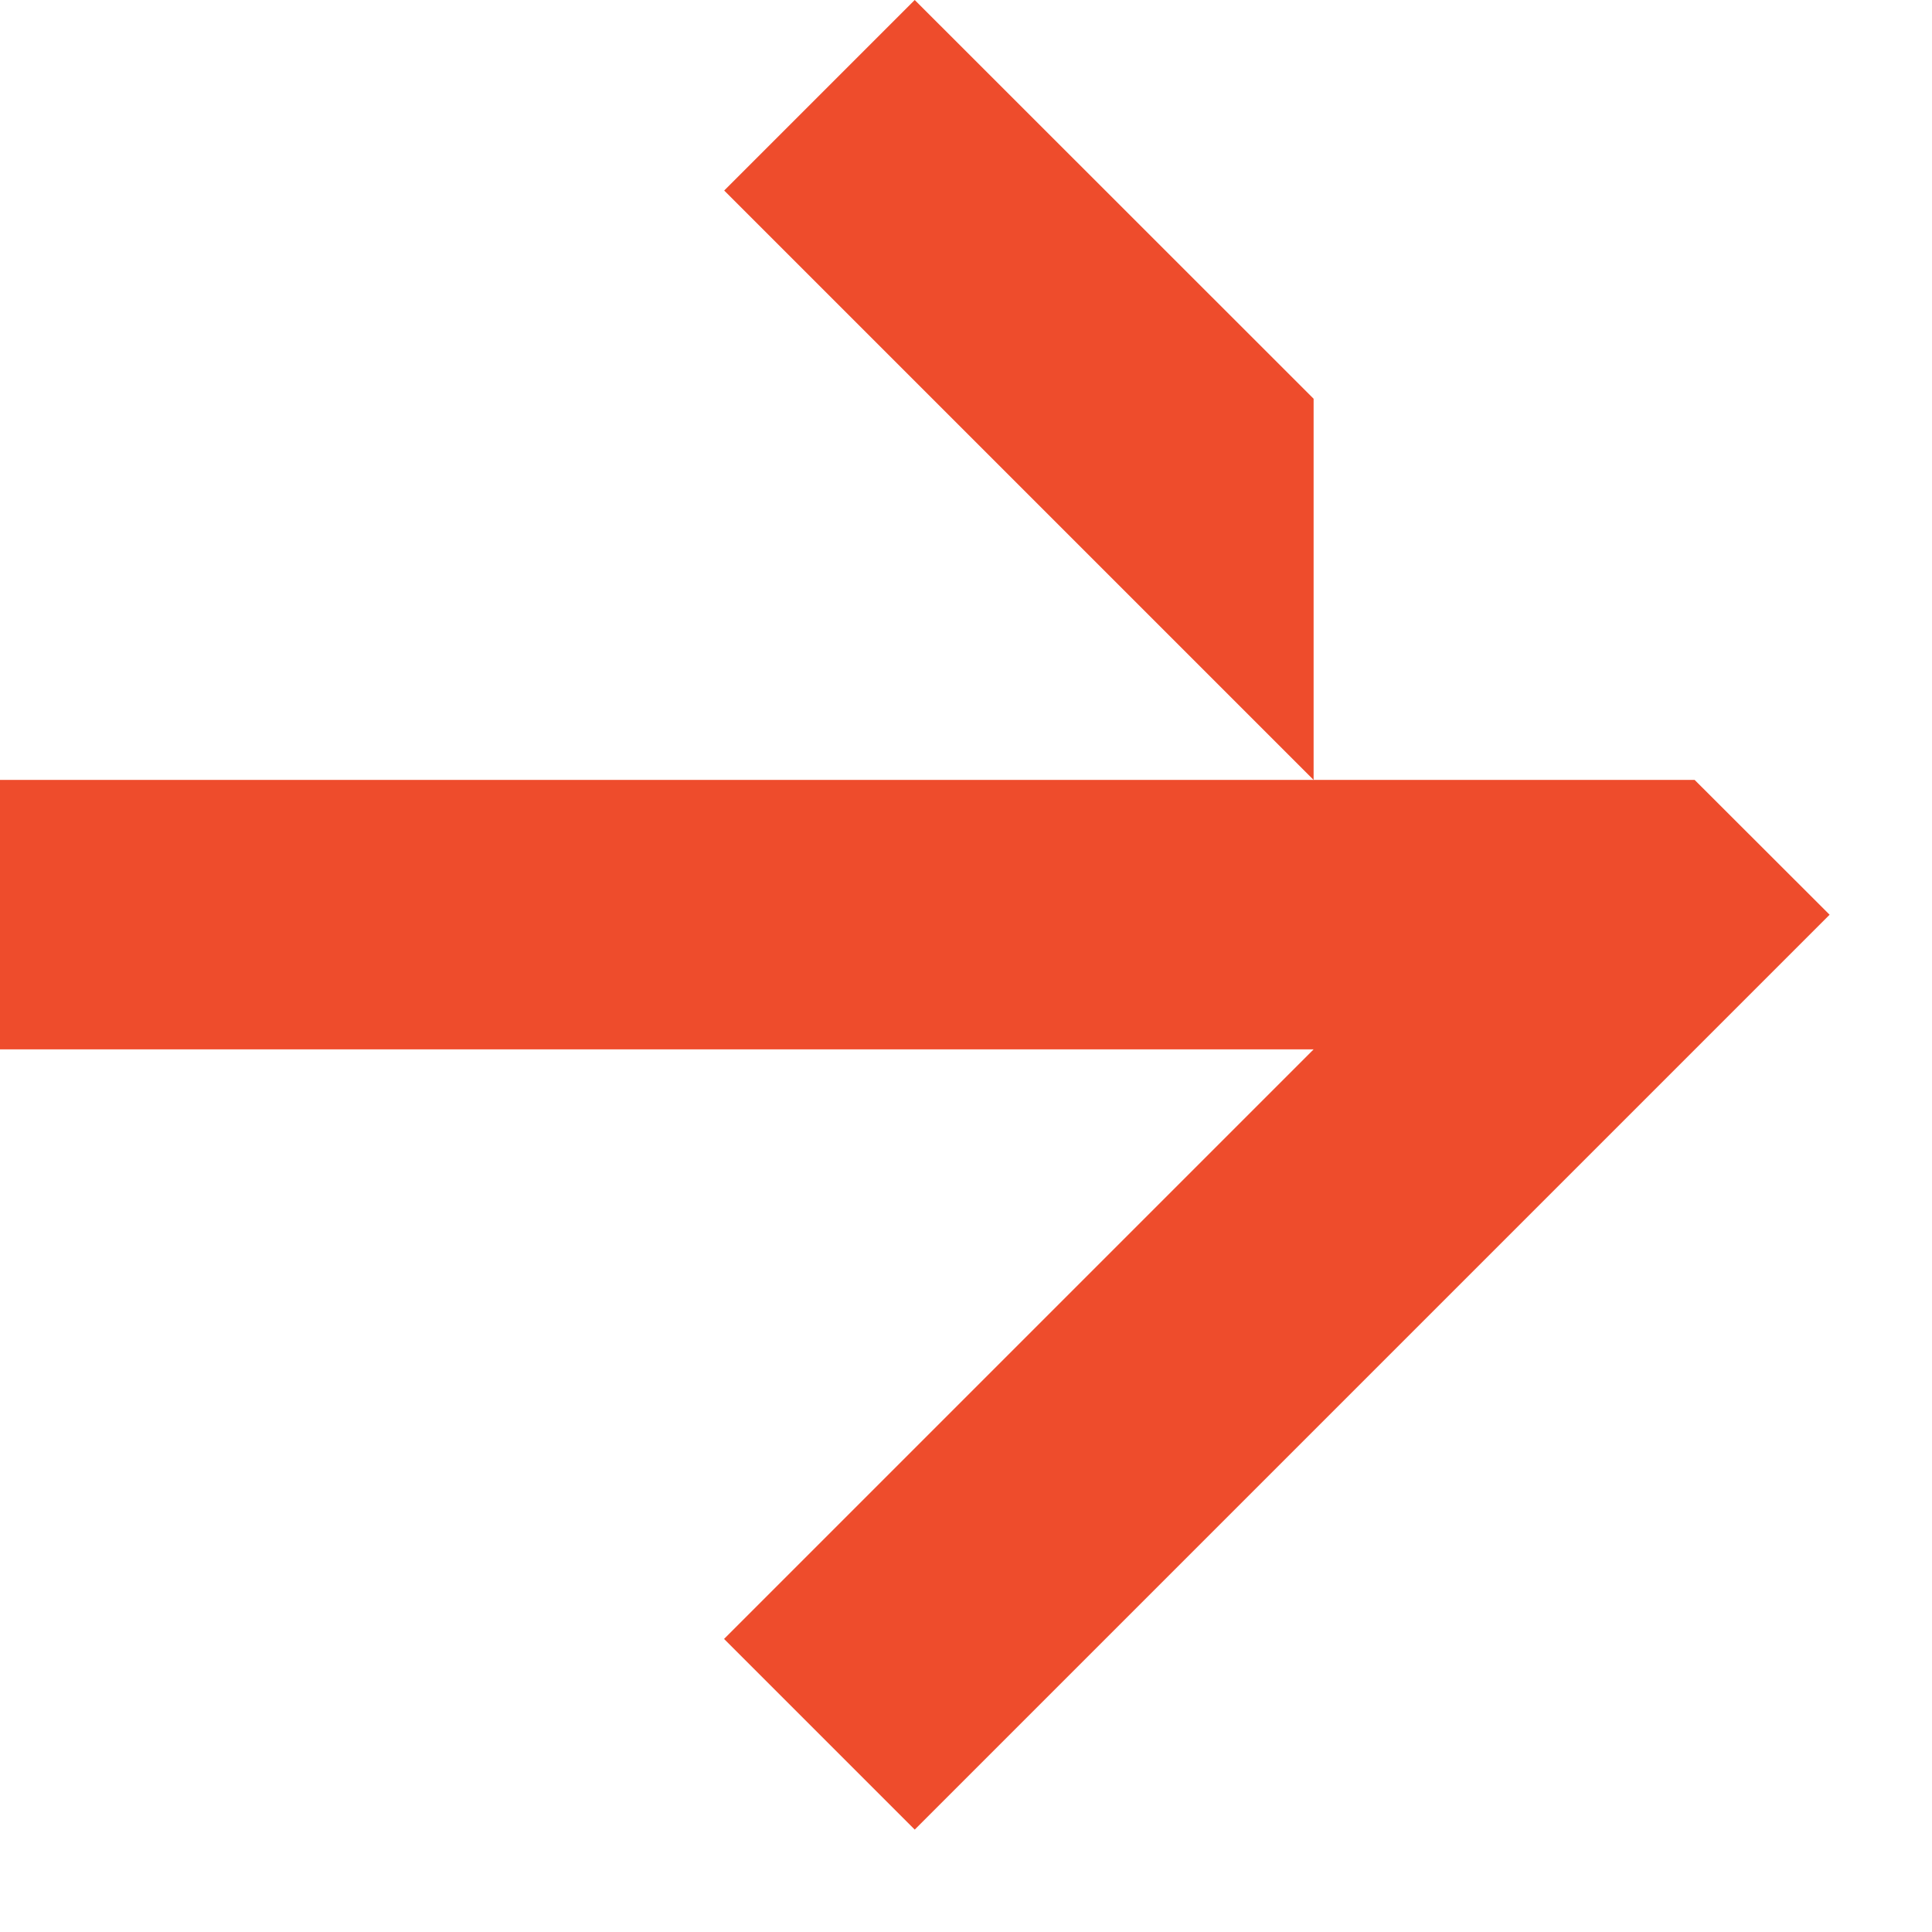
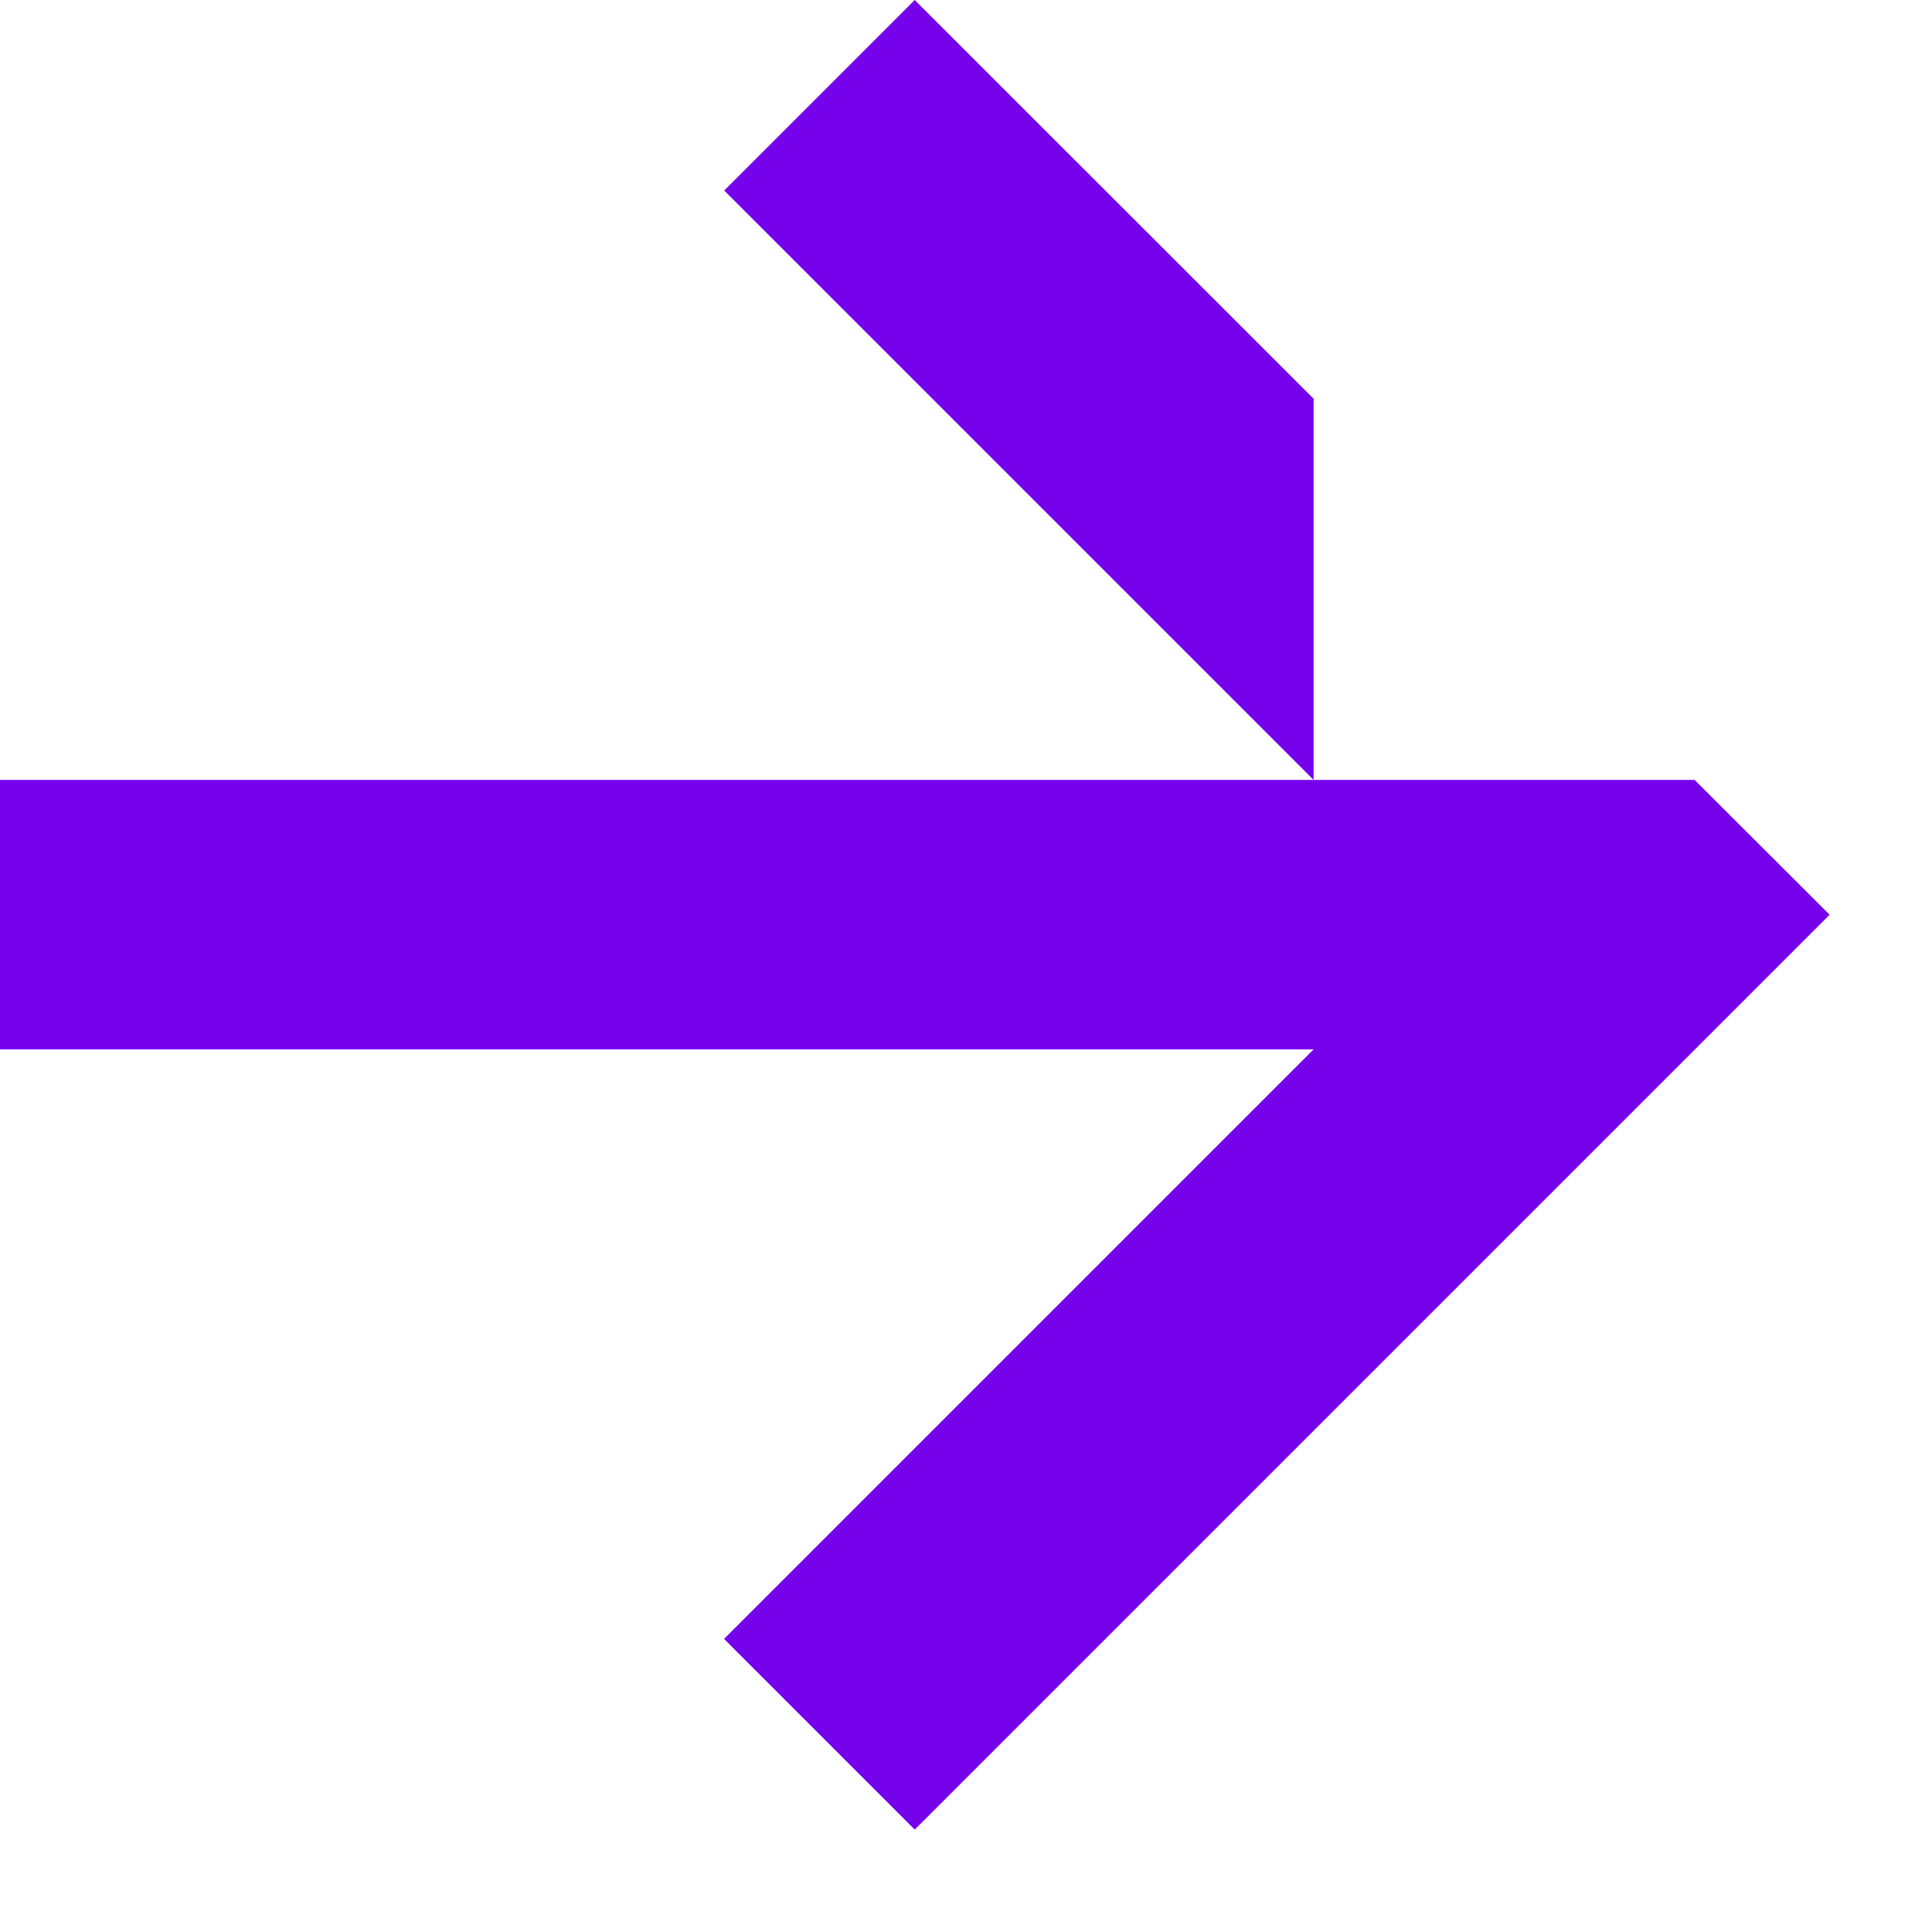
- <svg xmlns="http://www.w3.org/2000/svg" width="13px" height="13px" viewBox="0 0 13 13" version="1.1">
-   <defs />
-   <g id="desktop" stroke="none" stroke-width="1" fill="none" fill-rule="evenodd">
-     <g id="01_Home" transform="translate(-1202, -1930)" fill="#EE4C2C">
-       <g id="community" transform="translate(-18, 1075)">
-         <g id="newsletter" transform="translate(740, 843)">
-           <g id="Page-1" transform="translate(480, 12)">
-             <polygon id="Fill-1" points="4.873 1.282 8.839 5.248 8.839 2.683 6.155 0" />
-             <polygon id="Fill-2" points="8.839 5.248 -0 5.248 -0 7.061 8.839 7.061 4.872 11.028 6.155 12.311 12.311 6.155 11.403 5.248" />
+ <svg xmlns="http://www.w3.org/2000/svg" width="13px" height="13px" viewBox="0 0 13 13" version="1.1" id="svg15">
+   <defs id="defs6" />
+   <g id="desktop" stroke="none" stroke-width="1" fill="none" fill-rule="evenodd" style="fill:#7602ec;fill-opacity:1">
+     <g id="01_Home" transform="translate(-1202, -1930)" fill="#EE4C2C" style="fill:#7602ec;fill-opacity:1">
+       <g id="community" transform="translate(-18, 1075)" style="fill:#7602ec;fill-opacity:1">
+         <g id="newsletter" transform="translate(740, 843)" style="fill:#7602ec;fill-opacity:1">
+           <g id="Page-1" transform="translate(480, 12)" style="fill:#7602ec;fill-opacity:1">
+             <polygon id="Fill-1" points="4.873 1.282 8.839 5.248 8.839 2.683 6.155 0" style="fill:#7602ec;fill-opacity:1" />
+             <polygon id="Fill-2" points="8.839 5.248 -0 5.248 -0 7.061 8.839 7.061 4.872 11.028 6.155 12.311 12.311 6.155 11.403 5.248" style="fill:#7602ec;fill-opacity:1" />
          </g>
        </g>
      </g>
    </g>
  </g>
</svg>
